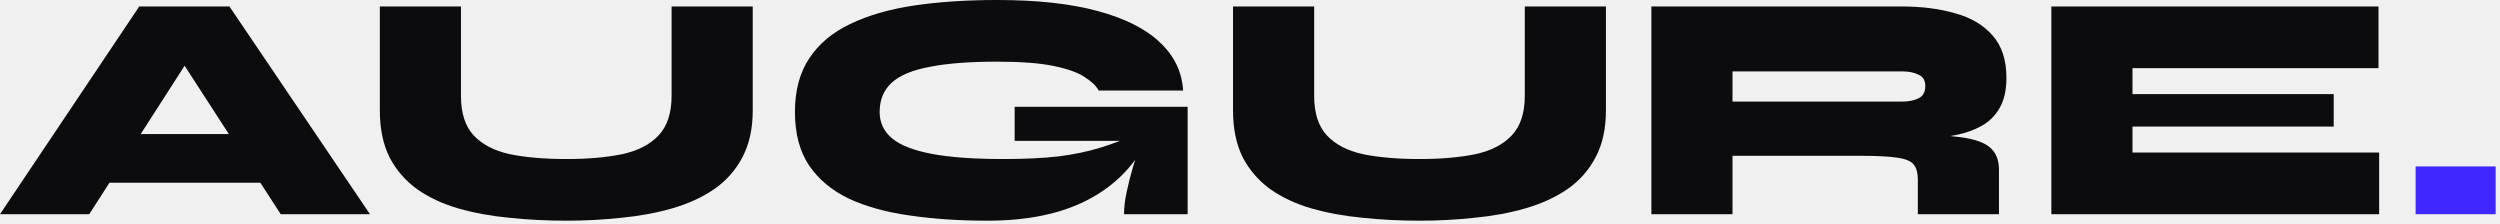
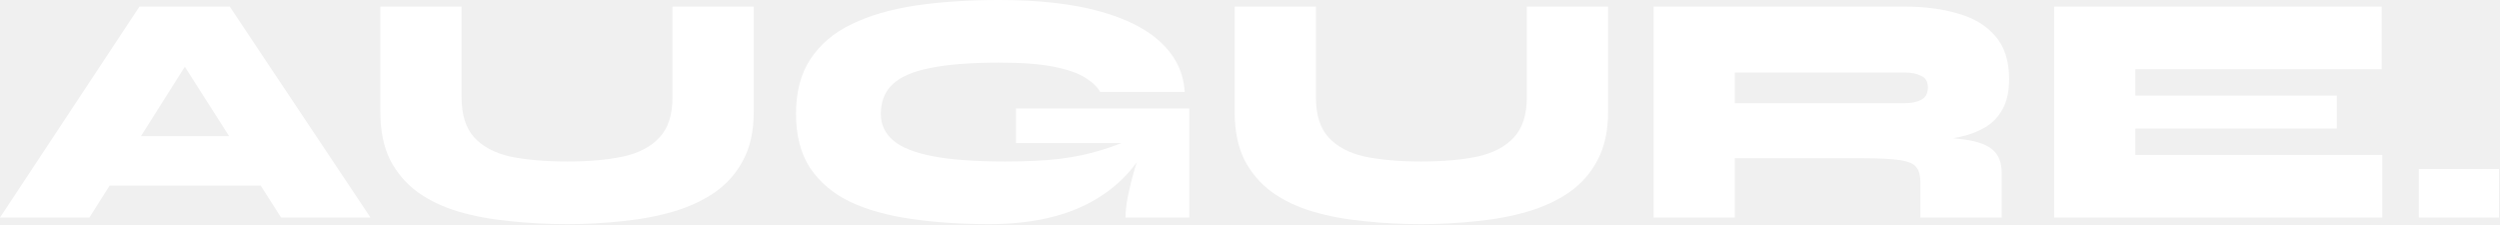
- <svg xmlns="http://www.w3.org/2000/svg" width="493" height="44" viewBox="0 0 493 44" fill="none">
-   <path d="M14.336 36.032V26.432H58.112V36.032H14.336ZM0 42.24L27.456 1.28H45.248L72.96 42.24H55.36L31.616 5.568H41.152L17.6 42.24H0Z" fill="#0C0C0E" />
-   <path d="M132.439 18.88V1.28H148.439V21.76C148.439 25.387 147.756 28.48 146.391 31.04C145.068 33.557 143.212 35.648 140.822 37.312C138.433 38.933 135.681 40.192 132.566 41.088C129.452 41.984 126.103 42.603 122.519 42.944C118.977 43.328 115.372 43.52 111.702 43.52C107.82 43.52 104.065 43.328 100.438 42.944C96.812 42.603 93.441 41.984 90.326 41.088C87.254 40.192 84.567 38.933 82.263 37.312C79.959 35.648 78.145 33.557 76.823 31.04C75.543 28.48 74.903 25.387 74.903 21.76V1.28H90.903V18.88C90.903 22.293 91.734 24.896 93.398 26.688C95.062 28.48 97.43 29.717 100.503 30.4C103.617 31.04 107.351 31.36 111.702 31.36C115.926 31.36 119.596 31.04 122.711 30.4C125.825 29.717 128.214 28.48 129.878 26.688C131.585 24.896 132.439 22.293 132.439 18.88Z" fill="#0C0C0E" />
-   <path d="M194.715 43.52C189.168 43.52 184.069 43.179 179.419 42.496C174.811 41.856 170.8 40.747 167.387 39.168C164.016 37.547 161.392 35.349 159.514 32.576C157.68 29.803 156.762 26.304 156.762 22.08C156.762 17.856 157.701 14.336 159.579 11.52C161.456 8.661 164.144 6.4 167.643 4.736C171.184 3.029 175.387 1.813 180.251 1.088C185.157 0.363 190.618 0 196.635 0C204.528 0 211.141 0.725 216.475 2.176C221.851 3.627 225.947 5.696 228.762 8.384C231.578 11.029 233.093 14.187 233.307 17.856H216.667C216.155 16.917 215.216 16.021 213.85 15.168C212.485 14.272 210.437 13.547 207.706 12.992C204.976 12.437 201.285 12.16 196.635 12.16C191.173 12.16 186.736 12.501 183.322 13.184C179.909 13.824 177.413 14.869 175.835 16.32C174.256 17.771 173.467 19.691 173.467 22.08C173.467 24.171 174.277 25.899 175.898 27.264C177.52 28.629 180.122 29.653 183.706 30.336C187.29 31.019 192.027 31.36 197.915 31.36C202.053 31.36 205.637 31.189 208.667 30.848C211.738 30.464 214.512 29.888 216.986 29.12C219.504 28.352 222 27.392 224.475 26.24L226.01 28.096C223.365 33.088 219.44 36.907 214.234 39.552C209.029 42.197 202.523 43.52 194.715 43.52ZM221.658 42.24C221.658 40.96 221.829 39.509 222.171 37.888C222.512 36.267 222.939 34.581 223.451 32.832C224.005 31.04 224.538 29.355 225.051 27.776H200.09V21.056H234.202V42.24H221.658Z" fill="#0C0C0E" />
-   <path d="M300.689 18.88V1.28H316.689V21.76C316.689 25.387 316.006 28.48 314.641 31.04C313.318 33.557 311.462 35.648 309.073 37.312C306.683 38.933 303.931 40.192 300.816 41.088C297.702 41.984 294.353 42.603 290.768 42.944C287.227 43.328 283.622 43.52 279.953 43.52C276.07 43.52 272.315 43.328 268.689 42.944C265.062 42.603 261.691 41.984 258.577 41.088C255.505 40.192 252.816 38.933 250.512 37.312C248.208 35.648 246.395 33.557 245.072 31.04C243.792 28.48 243.152 25.387 243.152 21.76V1.28H259.152V18.88C259.152 22.293 259.984 24.896 261.648 26.688C263.312 28.48 265.681 29.717 268.753 30.4C271.867 31.04 275.601 31.36 279.953 31.36C284.177 31.36 287.846 31.04 290.961 30.4C294.075 29.717 296.465 28.48 298.129 26.688C299.835 24.896 300.689 22.293 300.689 18.88Z" fill="#0C0C0E" />
-   <path d="M325.652 42.24V1.28H375.125C379.007 1.28 382.484 1.728 385.556 2.624C388.671 3.477 391.125 4.928 392.917 6.976C394.751 9.024 395.668 11.819 395.668 15.36C395.668 17.707 395.242 19.648 394.388 21.184C393.535 22.72 392.362 23.915 390.868 24.768C389.375 25.621 387.669 26.24 385.749 26.624C383.828 27.008 381.823 27.243 379.733 27.328L375.061 26.432C380.138 26.475 384.042 26.688 386.772 27.072C389.546 27.456 391.466 28.16 392.533 29.184C393.642 30.165 394.197 31.595 394.197 33.472V42.24H378.197V35.392C378.197 34.112 377.94 33.152 377.428 32.512C376.959 31.829 375.893 31.36 374.229 31.104C372.607 30.848 370.09 30.72 366.677 30.72H341.652V42.24H325.652ZM341.652 20.032H375.125C376.405 20.032 377.471 19.819 378.324 19.392C379.22 18.965 379.668 18.155 379.668 16.96C379.668 15.851 379.22 15.104 378.324 14.72C377.471 14.293 376.405 14.08 375.125 14.08H341.652V20.032Z" fill="#0C0C0E" />
-   <path d="M420.527 24.96V30.08H469.168V42.24H404.527V1.28H469.039V13.44H420.527V18.56H460.207V24.96H420.527Z" fill="#0C0C0E" />
-   <path d="M476.36 32.817H492.143V42.24H476.36V32.817Z" fill="#4127FF" />
+ <svg xmlns="http://www.w3.org/2000/svg" width="290" height="26" viewBox="0 0 290 26" fill="none">
+   <path d="M8.448 21.526V15.791H34.243V21.526H8.448ZM0 25.235L16.179 0.765H26.663L42.992 25.235H32.621L18.63 3.326H24.249L10.371 25.235H0Z" fill="white" />
+   <path d="M78.041 11.279V0.765H87.469V13C87.469 15.167 87.067 17.015 86.262 18.544C85.483 20.048 84.389 21.297 82.981 22.291C81.573 23.26 79.951 24.012 78.116 24.547C76.281 25.082 74.307 25.452 72.195 25.656C70.109 25.885 67.984 26 65.822 26C63.534 26 61.321 25.885 59.184 25.656C57.047 25.452 55.061 25.082 53.226 24.547C51.416 24.012 49.832 23.26 48.474 22.291C47.116 21.297 46.048 20.048 45.268 18.544C44.514 17.015 44.137 15.167 44.137 13V0.765H53.565V11.279C53.565 13.319 54.055 14.873 55.036 15.944C56.017 17.015 57.412 17.754 59.222 18.162C61.057 18.544 63.257 18.735 65.822 18.735C68.311 18.735 70.473 18.544 72.308 18.162C74.144 17.754 75.552 17.015 76.532 15.944C77.538 14.873 78.041 13.319 78.041 11.279Z" fill="white" />
+   <path d="M114.737 26C111.469 26 108.465 25.796 105.724 25.388C103.009 25.006 100.645 24.343 98.634 23.4C96.648 22.431 95.102 21.119 93.996 19.462C92.914 17.805 92.374 15.715 92.374 13.191C92.374 10.668 92.927 8.565 94.033 6.882C95.139 5.175 96.723 3.824 98.785 2.829C100.872 1.81 103.348 1.083 106.214 0.65C109.106 0.217 112.324 0 115.869 0C120.52 0 124.417 0.433 127.56 1.3C130.728 2.167 133.141 3.403 134.801 5.009C136.46 6.589 137.352 8.475 137.478 10.668H127.673C127.371 10.107 126.818 9.572 126.013 9.062C125.209 8.526 124.002 8.093 122.393 7.762C120.784 7.43 118.609 7.265 115.869 7.265C112.651 7.265 110.036 7.469 108.025 7.876C106.013 8.259 104.542 8.883 103.612 9.75C102.682 10.617 102.217 11.764 102.217 13.191C102.217 14.44 102.695 15.473 103.65 16.288C104.605 17.104 106.139 17.716 108.251 18.123C110.363 18.531 113.153 18.735 116.623 18.735C119.062 18.735 121.174 18.633 122.959 18.429C124.769 18.2 126.403 17.856 127.861 17.397C129.345 16.938 130.816 16.365 132.274 15.677L133.179 16.785C131.62 19.768 129.307 22.049 126.24 23.629C123.172 25.21 119.338 26 114.737 26ZM130.614 25.235C130.614 24.471 130.715 23.604 130.916 22.635C131.117 21.667 131.369 20.66 131.67 19.615C131.997 18.544 132.312 17.537 132.613 16.594H117.905V12.579H138.006V25.235H130.614Z" fill="white" />
+   <path d="M177.184 11.279V0.765H186.612V13C186.612 15.167 186.21 17.015 185.405 18.544C184.626 20.048 183.532 21.297 182.124 22.291C180.716 23.26 179.094 24.012 177.259 24.547C175.424 25.082 173.45 25.452 171.338 25.656C169.251 25.885 167.127 26 164.965 26C162.677 26 160.464 25.885 158.327 25.656C156.19 25.452 154.204 25.082 152.369 24.547C150.559 24.012 148.975 23.26 147.617 22.291C146.259 21.297 145.191 20.048 144.411 18.544C143.657 17.015 143.28 15.167 143.28 13V0.765H152.708V11.279C152.708 13.319 153.198 14.873 154.179 15.944C155.159 17.015 156.555 17.754 158.365 18.162C160.2 18.544 162.4 18.735 164.965 18.735C167.454 18.735 169.616 18.544 171.451 18.162C173.287 17.754 174.695 17.015 175.675 15.944C176.681 14.873 177.184 13.319 177.184 11.279Z" fill="white" />
+   <path d="M191.894 25.235V0.765H221.046C223.334 0.765 225.383 1.032 227.193 1.568C229.028 2.077 230.474 2.944 231.53 4.168C232.611 5.391 233.152 7.061 233.152 9.176C233.152 10.578 232.9 11.738 232.397 12.656C231.894 13.573 231.203 14.287 230.323 14.797C229.443 15.307 228.437 15.677 227.306 15.906C226.175 16.135 224.993 16.276 223.761 16.326L221.008 15.791C224 15.817 226.3 15.944 227.909 16.174C229.544 16.403 230.675 16.823 231.304 17.435C231.957 18.022 232.284 18.875 232.284 19.997V25.235H222.856V21.144C222.856 20.379 222.705 19.806 222.403 19.424C222.127 19.016 221.498 18.735 220.518 18.582C219.562 18.429 218.079 18.353 216.068 18.353H201.322V25.235H191.894ZM201.322 11.968H221.046C221.8 11.968 222.429 11.84 222.931 11.585C223.459 11.33 223.723 10.846 223.723 10.132C223.723 9.47 223.459 9.024 222.931 8.794C222.429 8.539 221.8 8.412 221.046 8.412H201.322V11.968Z" fill="white" />
+   <path d="M247.8 14.912V17.971H276.462V25.235H238.372V0.765H276.386V8.029H247.8V11.088H271.182V14.912H247.8Z" fill="white" />
+   <path d="M280.7 19.606H290V25.235H280.7V19.606Z" fill="white" />
</svg>
